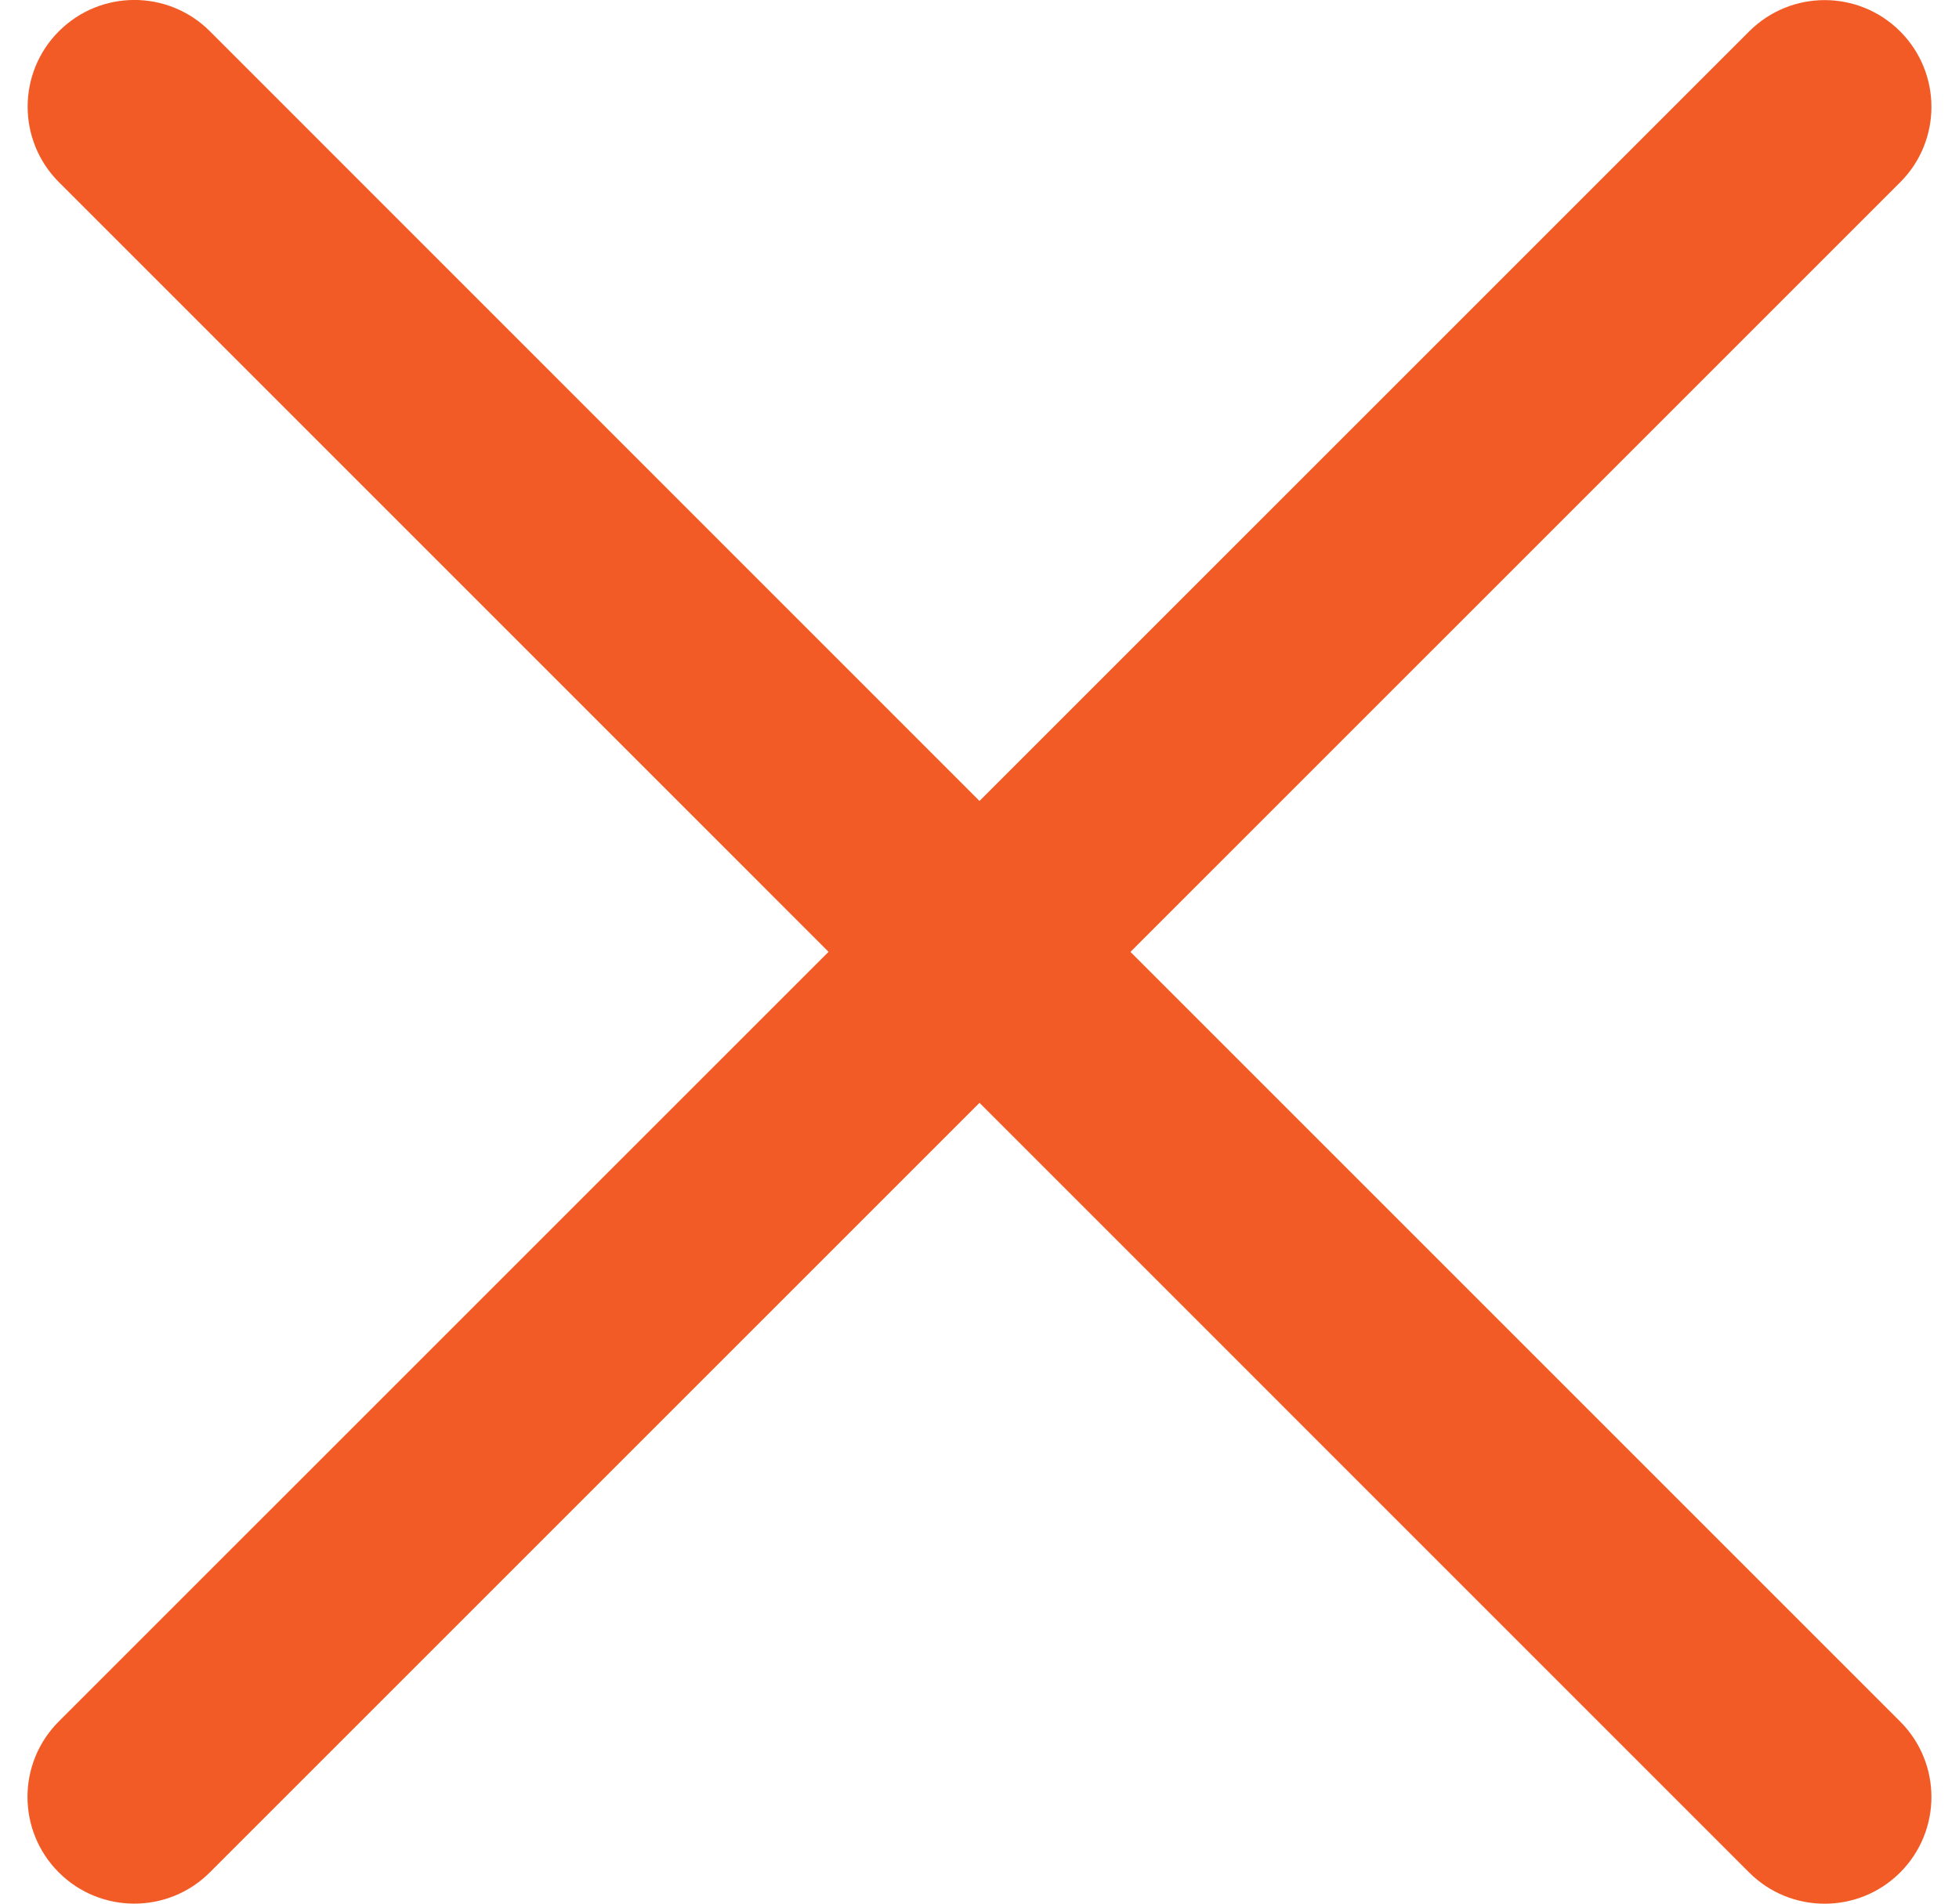
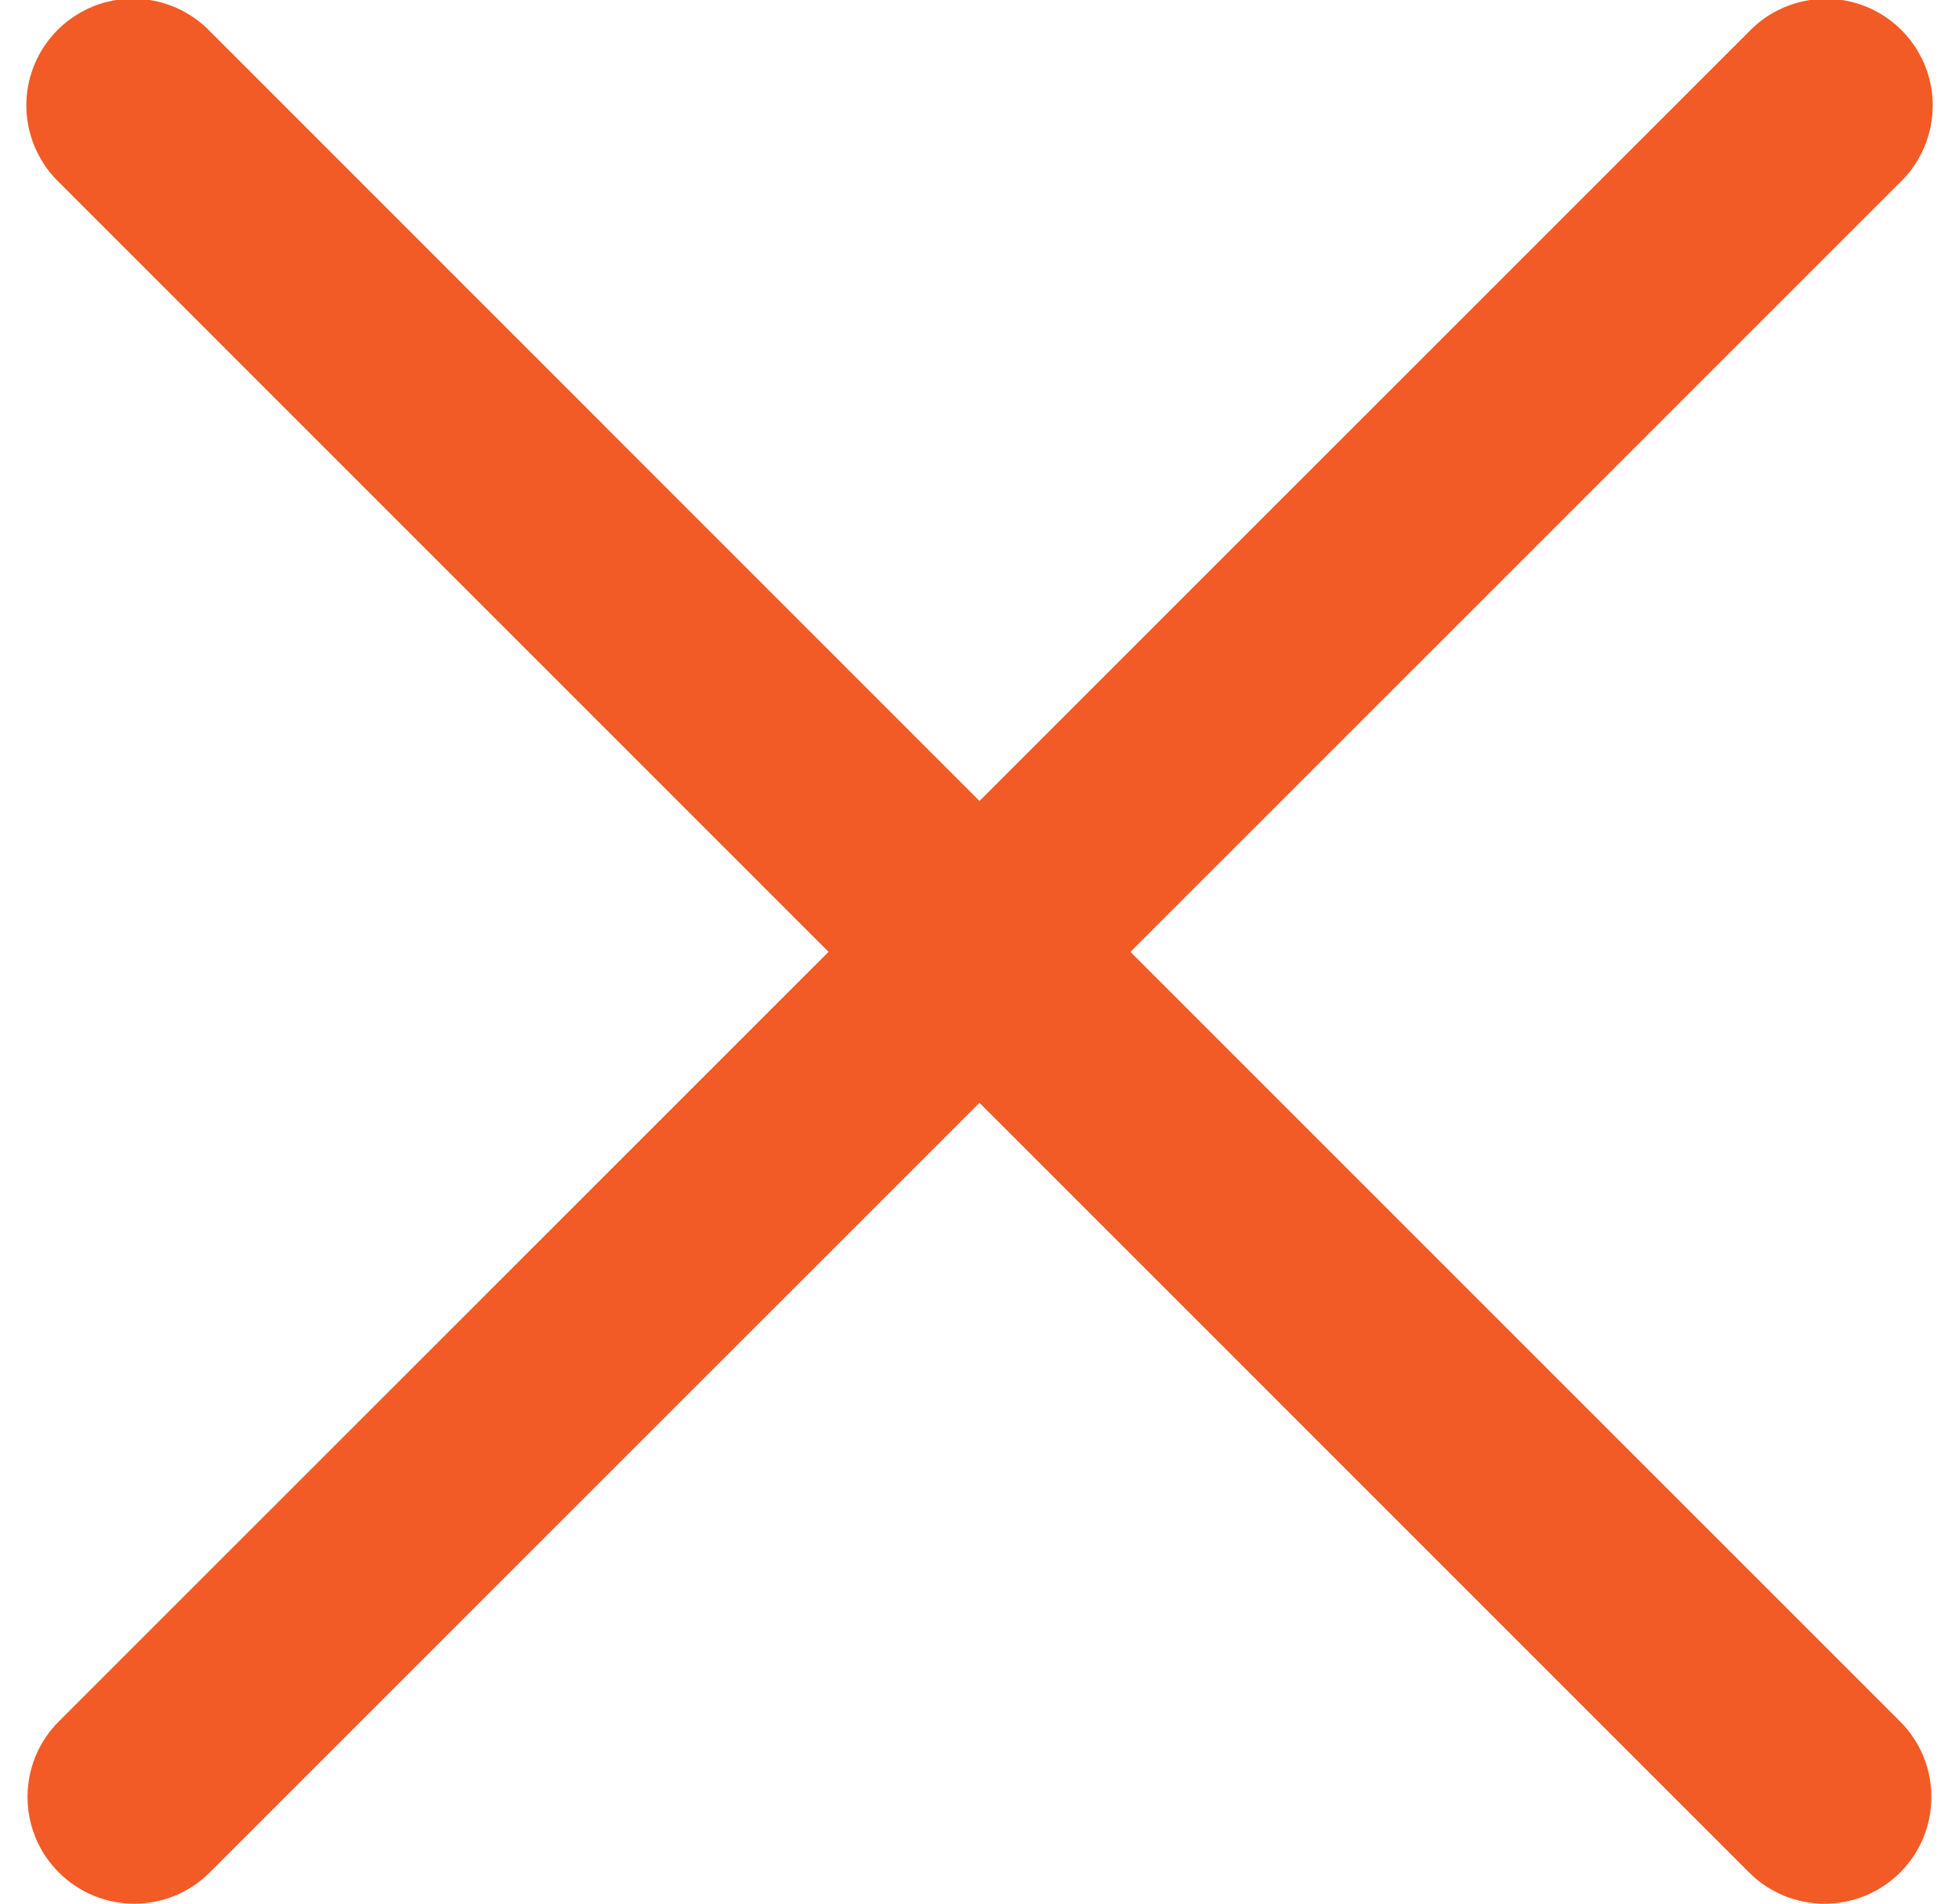
- <svg xmlns="http://www.w3.org/2000/svg" version="1.0" id="Layer_1" x="0px" y="0px" width="26.752px" height="26px" viewBox="0 0 26.752 26.752" enable-background="new 0 0 26.752 26.752" xml:space="preserve">
-   <path fill="#f25b26" d="M15.497,13.376L26.312,2.562c0.586-0.585,0.586-1.535,0-2.121s-1.535-0.586-2.121,0L13.376,11.255L2.562,0.439 c-0.586-0.586-1.535-0.586-2.121,0c-0.586,0.585-0.586,1.535,0,2.121l10.814,10.815L0.439,24.19c-0.586,0.586-0.586,1.535,0,2.121 c0.293,0.293,0.677,0.439,1.061,0.439s0.768-0.146,1.061-0.439l10.815-10.814L24.19,26.312c0.293,0.293,0.677,0.439,1.061,0.439 s0.768-0.146,1.061-0.439c0.586-0.586,0.586-1.535,0-2.121L15.497,13.376z" />
+ <svg xmlns="http://www.w3.org/2000/svg" version="1.0" width="26.752" height="26" viewBox="0 0 26.752 26.752">
+   <path fill="#f25b26" d="M15.497 13.376L26.312 2.562A1.5 1.5 0 1 0 24.191.441L13.376 11.255 2.562.439A1.5 1.5 0 1 0 .441 2.56l10.814 10.815L.439 24.19a1.5 1.5 0 1 0 2.122 2.121l10.815-10.814L24.19 26.312c.293.293.677.439 1.061.439s.768-.146 1.061-.439a1.5 1.5 0 0 0 0-2.121L15.497 13.376z" />
</svg>
